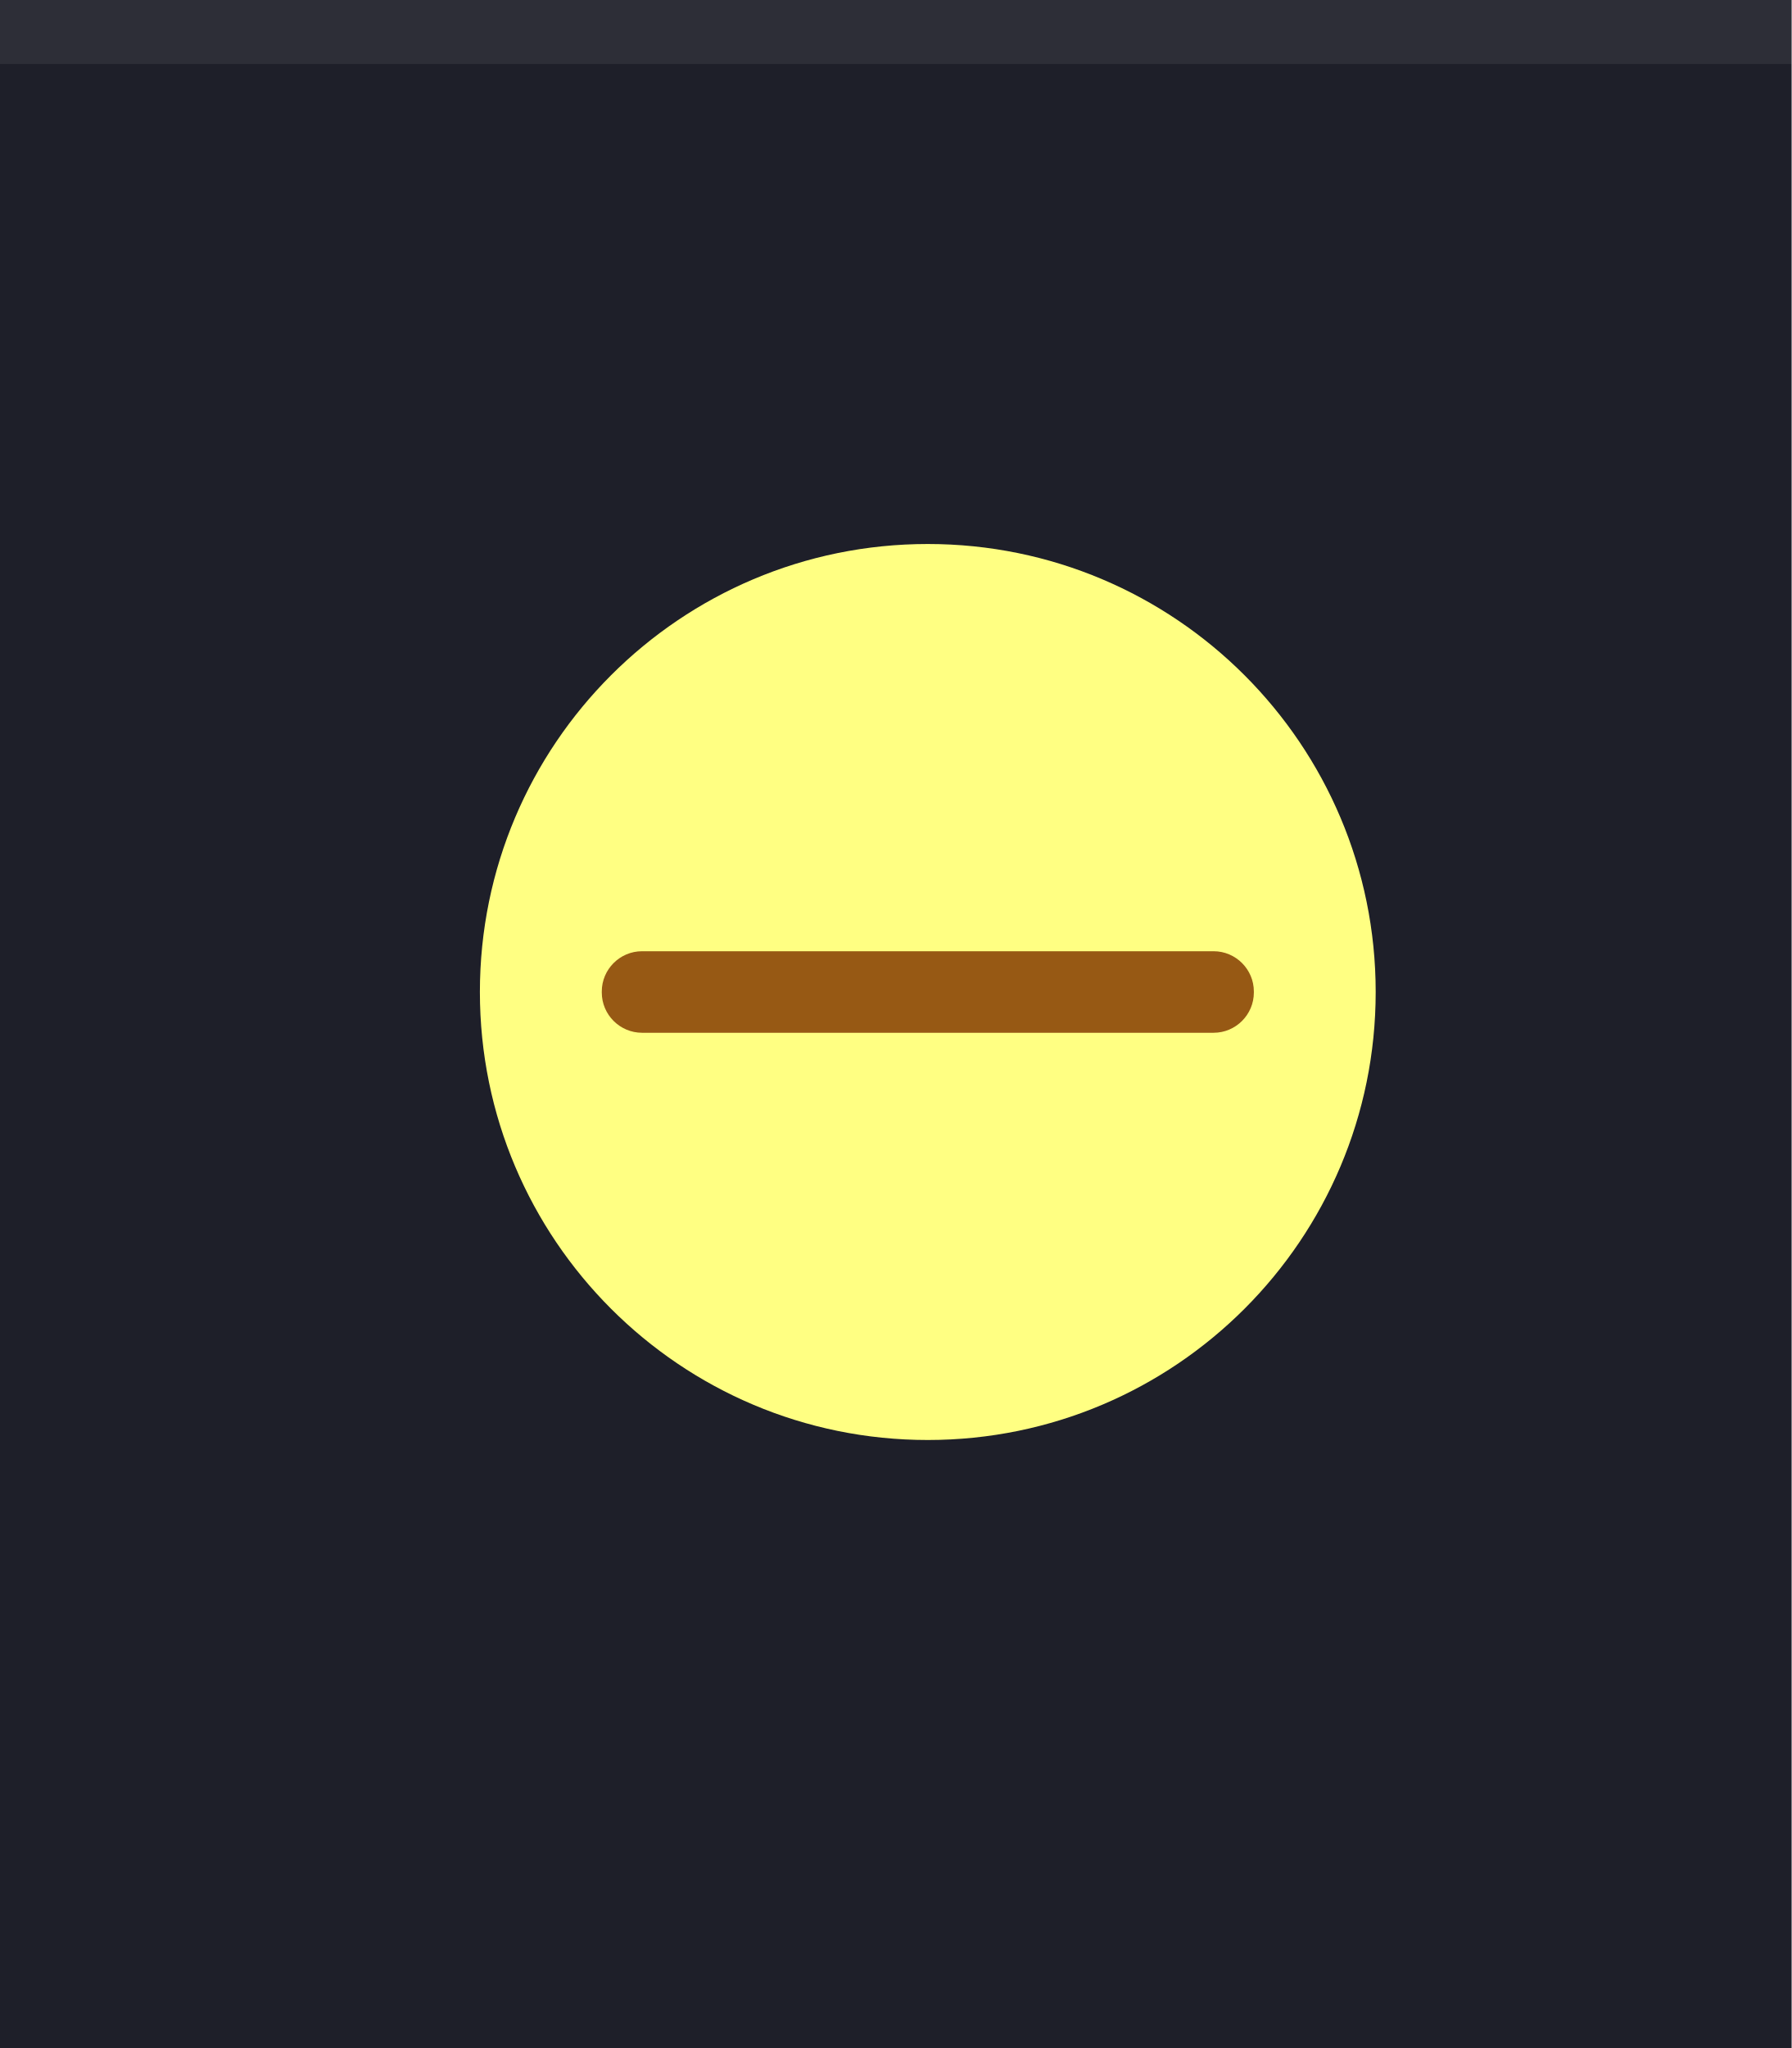
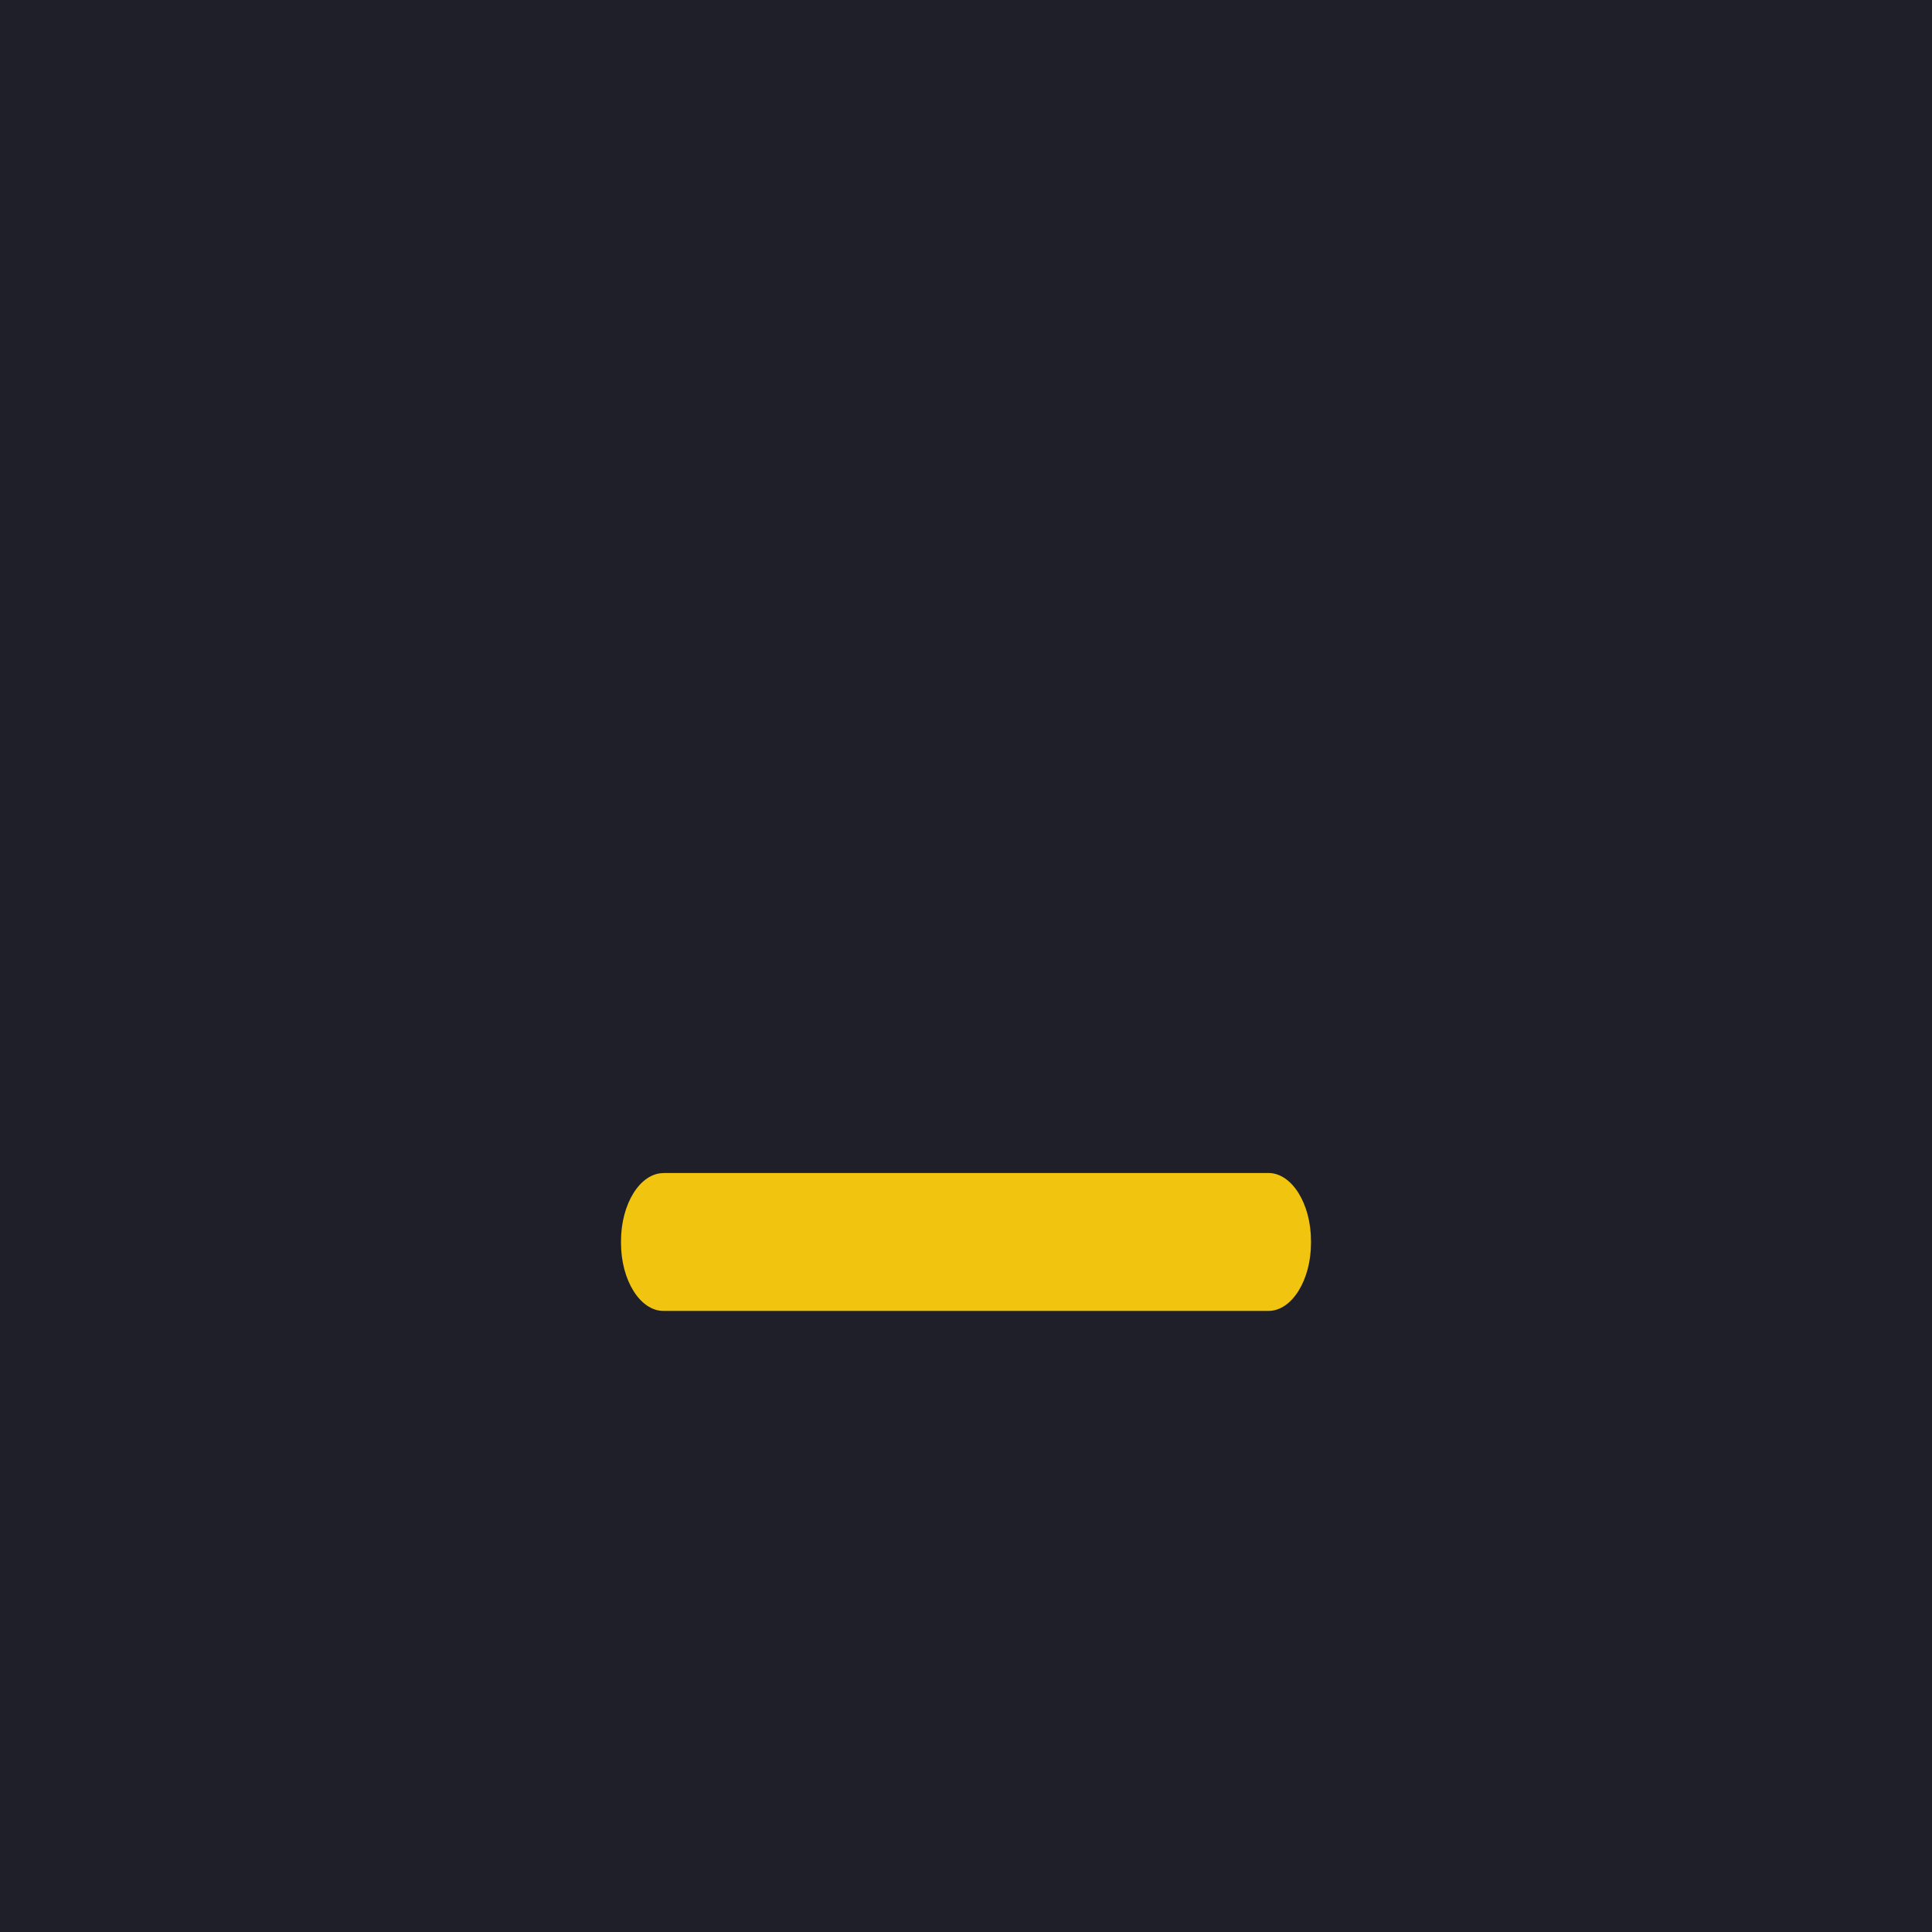
- <svg xmlns="http://www.w3.org/2000/svg" width="28" height="32" viewBox="0 0 28 32" id="svg4142" version="1.1">
+ <svg xmlns="http://www.w3.org/2000/svg" width="28" height="28" viewBox="0 0 28 28" id="svg4142" version="1.1">
  <defs id="defs4144" />
-   <g id="layer1" transform="translate(0,-1020.362)">
-     <rect style="opacity:1;fill:#1e1f29;fill-opacity:1;fill-rule:evenodd;stroke:none;stroke-width:2.745;stroke-linecap:butt;stroke-linejoin:miter;stroke-miterlimit:4;stroke-dasharray:none;stroke-dashoffset:478.437;stroke-opacity:1" id="rect4741" width="28" height="32" x="0" y="1020.362" />
+   <g id="layer1" transform="translate(0,-1024.362)">
+     <rect style="opacity:1;fill:#1e1f29;fill-opacity:1;fill-rule:evenodd;stroke:none;stroke-width:2.568;stroke-linecap:butt;stroke-linejoin:miter;stroke-miterlimit:4;stroke-dasharray:none;stroke-dashoffset:478.437;stroke-opacity:1" id="rect4741" width="28" height="28" x="0" y="1024.362" />
+     <circle style="fill:#eceff1;fill-opacity:0.1;stroke:none;stroke-width:0.5;stroke-linejoin:miter;stroke-miterlimit:4;stroke-dasharray:none;stroke-opacity:1" id="path2994" cx="1036.362" cy="13" r="12" transform="rotate(90)" />
    <rect style="opacity:1;fill:#ffffff;fill-opacity:0.07;fill-rule:evenodd;stroke:none;stroke-width:2.745;stroke-linecap:butt;stroke-linejoin:miter;stroke-miterlimit:4;stroke-dasharray:none;stroke-dashoffset:478.437;stroke-opacity:1" id="rect4959" width="28" height="1" x="0" y="1020.362" />
-     <path id="path4419" style="fill:#ffff82;fill-opacity:1;fill-rule:evenodd;stroke:none;stroke-width:0.128" d="m 14.5,1042.862 c 3.866,0 7,-3.134 7,-7 0,-3.866 -3.134,-7 -7,-7 -3.866,0 -7,3.134 -7,7 0,3.866 3.134,7 7,7" />
-     <path id="path4421" style="fill:#975914;fill-opacity:1;fill-rule:evenodd;stroke:none;stroke-width:0.128" d="m 10.034,1035.225 h 8.933 c 0.346,0 0.629,0.283 0.629,0.629 v 0.016 c 0,0.346 -0.283,0.629 -0.629,0.629 h -8.933 c -0.346,0 -0.629,-0.283 -0.629,-0.629 v -0.016 c 0,-0.346 0.283,-0.629 0.629,-0.629" />
+     <path id="path4421" style="fill:#f1c40f;fill-opacity:1;fill-rule:evenodd;stroke:none;stroke-width:0.172;paint-order:markers fill stroke" d="m 9.617,1041.362 h 8.766 c 0.339,0 0.617,0.444 0.617,0.987 v 0.025 c 0,0.543 -0.278,0.987 -0.617,0.987 H 9.617 C 9.278,1043.362 9,1042.918 9,1042.375 v -0.025 c 0,-0.543 0.278,-0.987 0.617,-0.987" />
  </g>
</svg>
